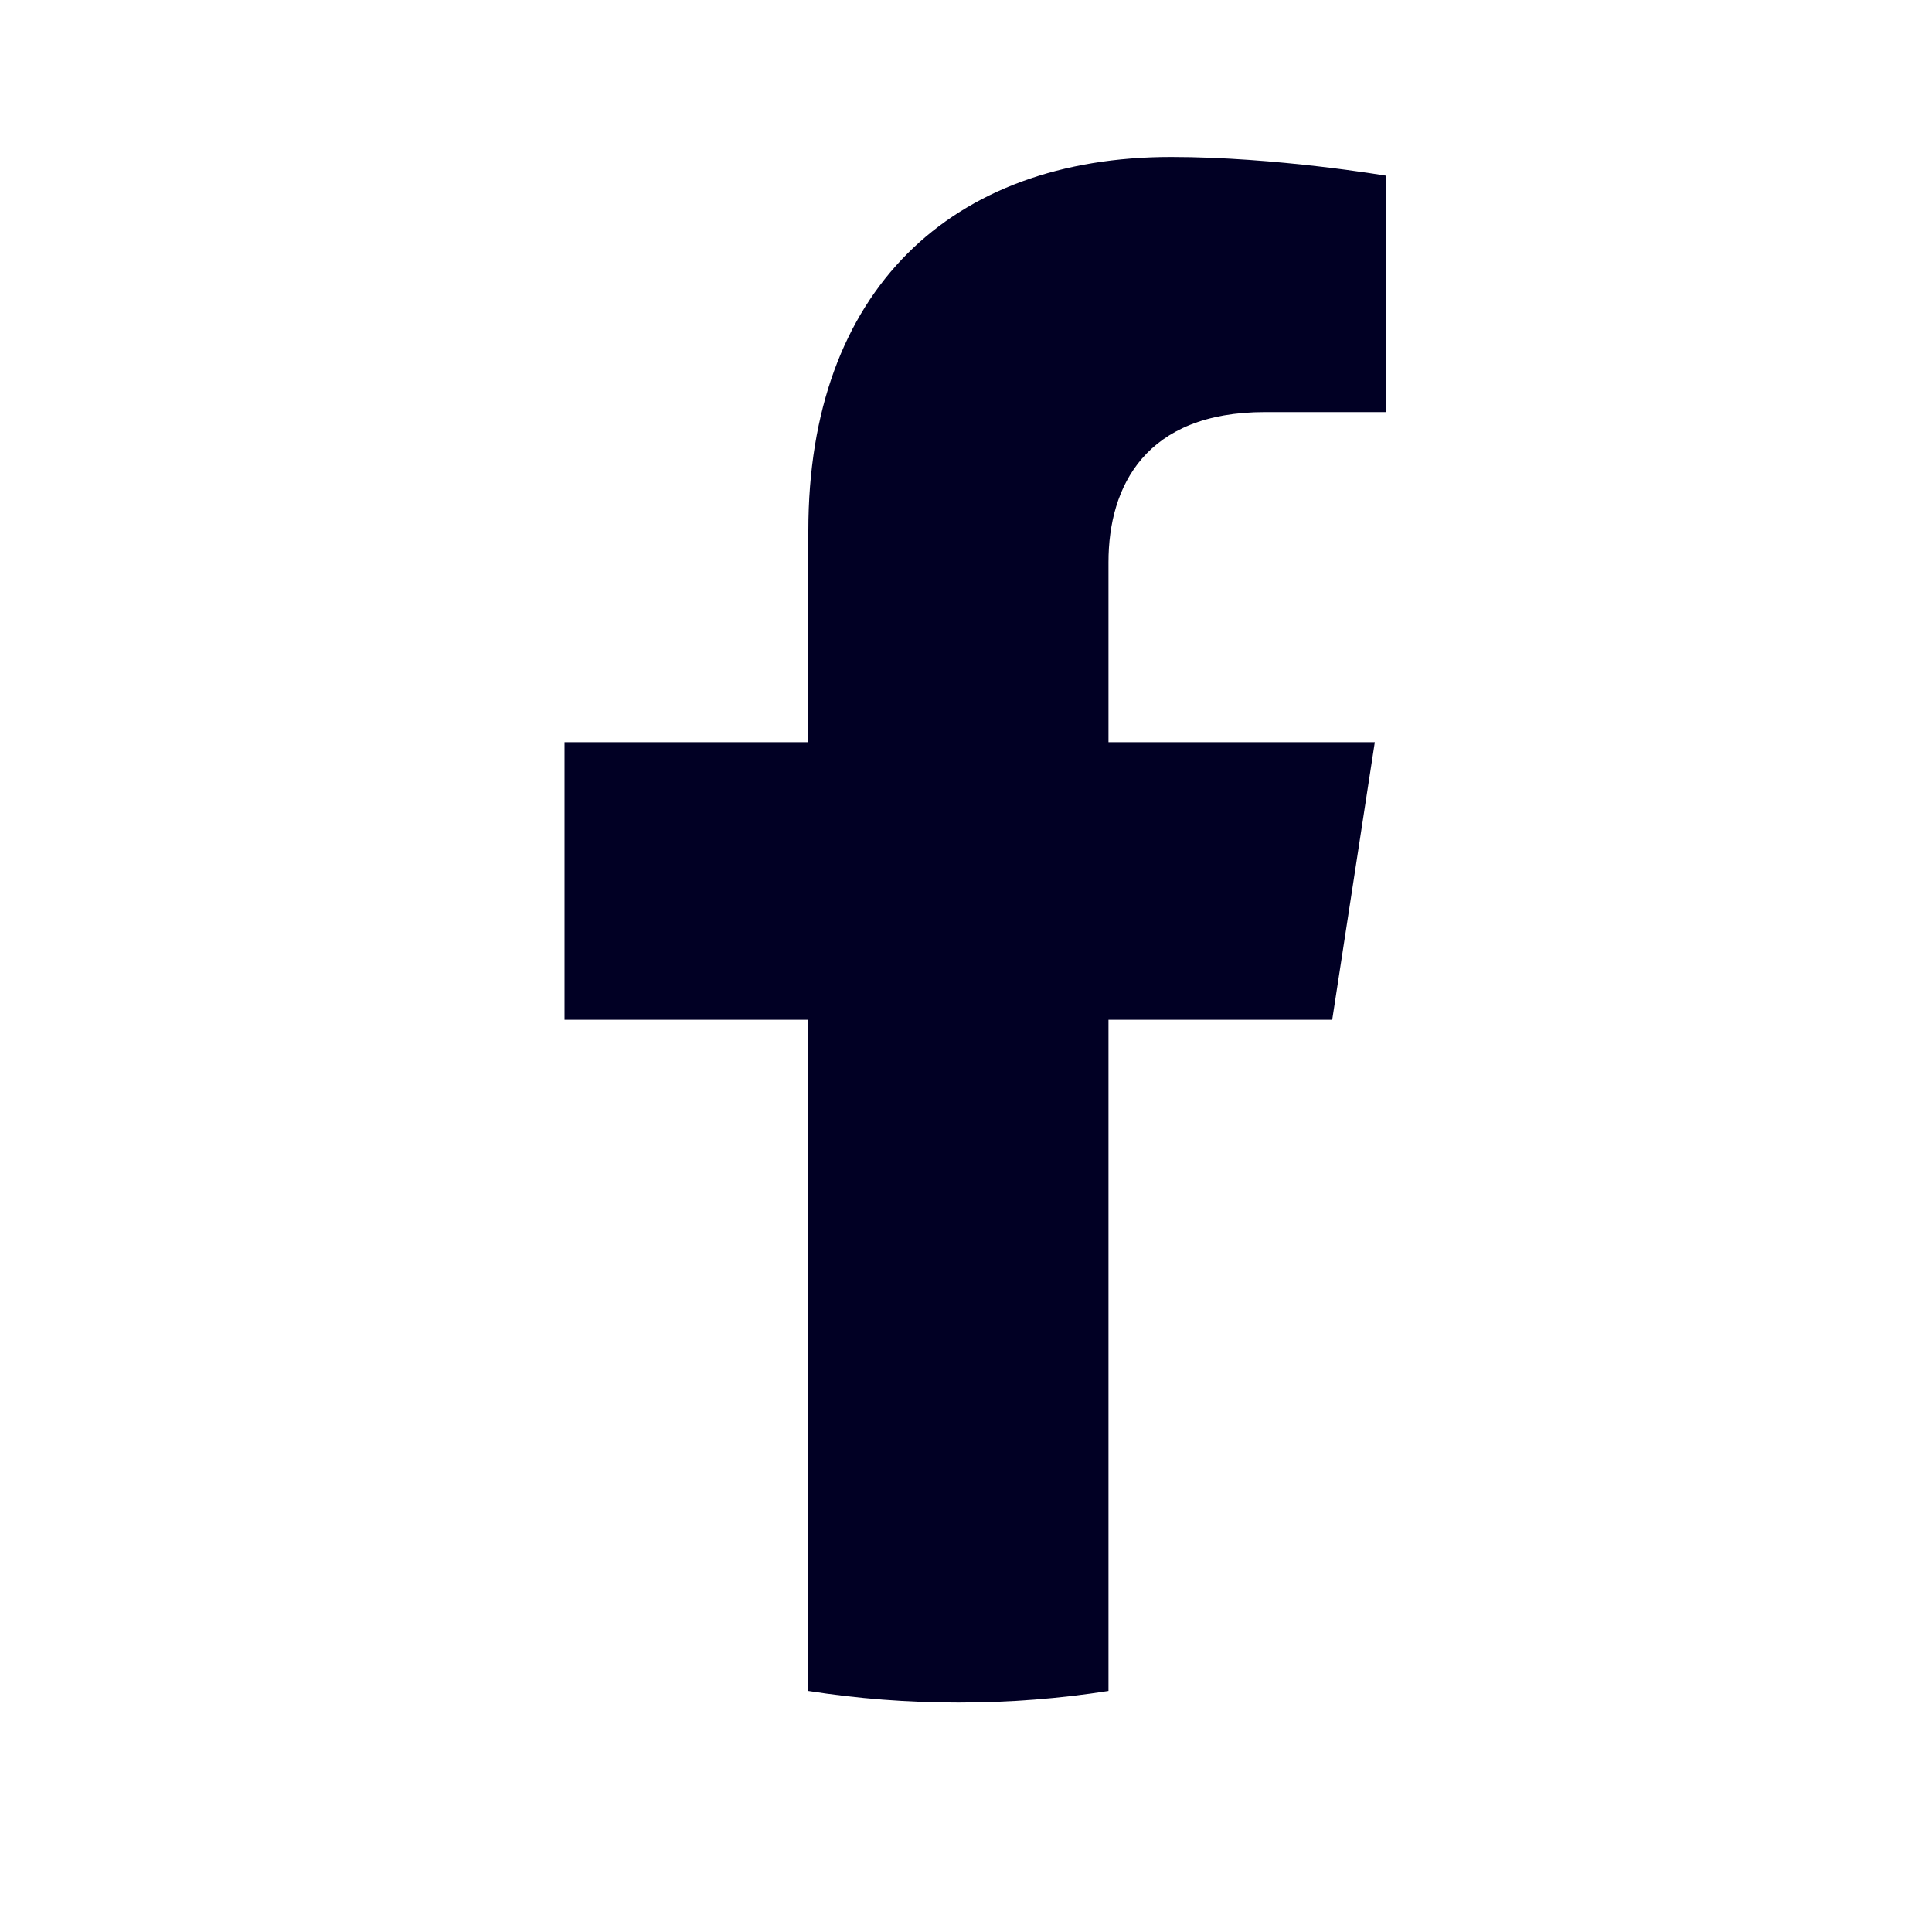
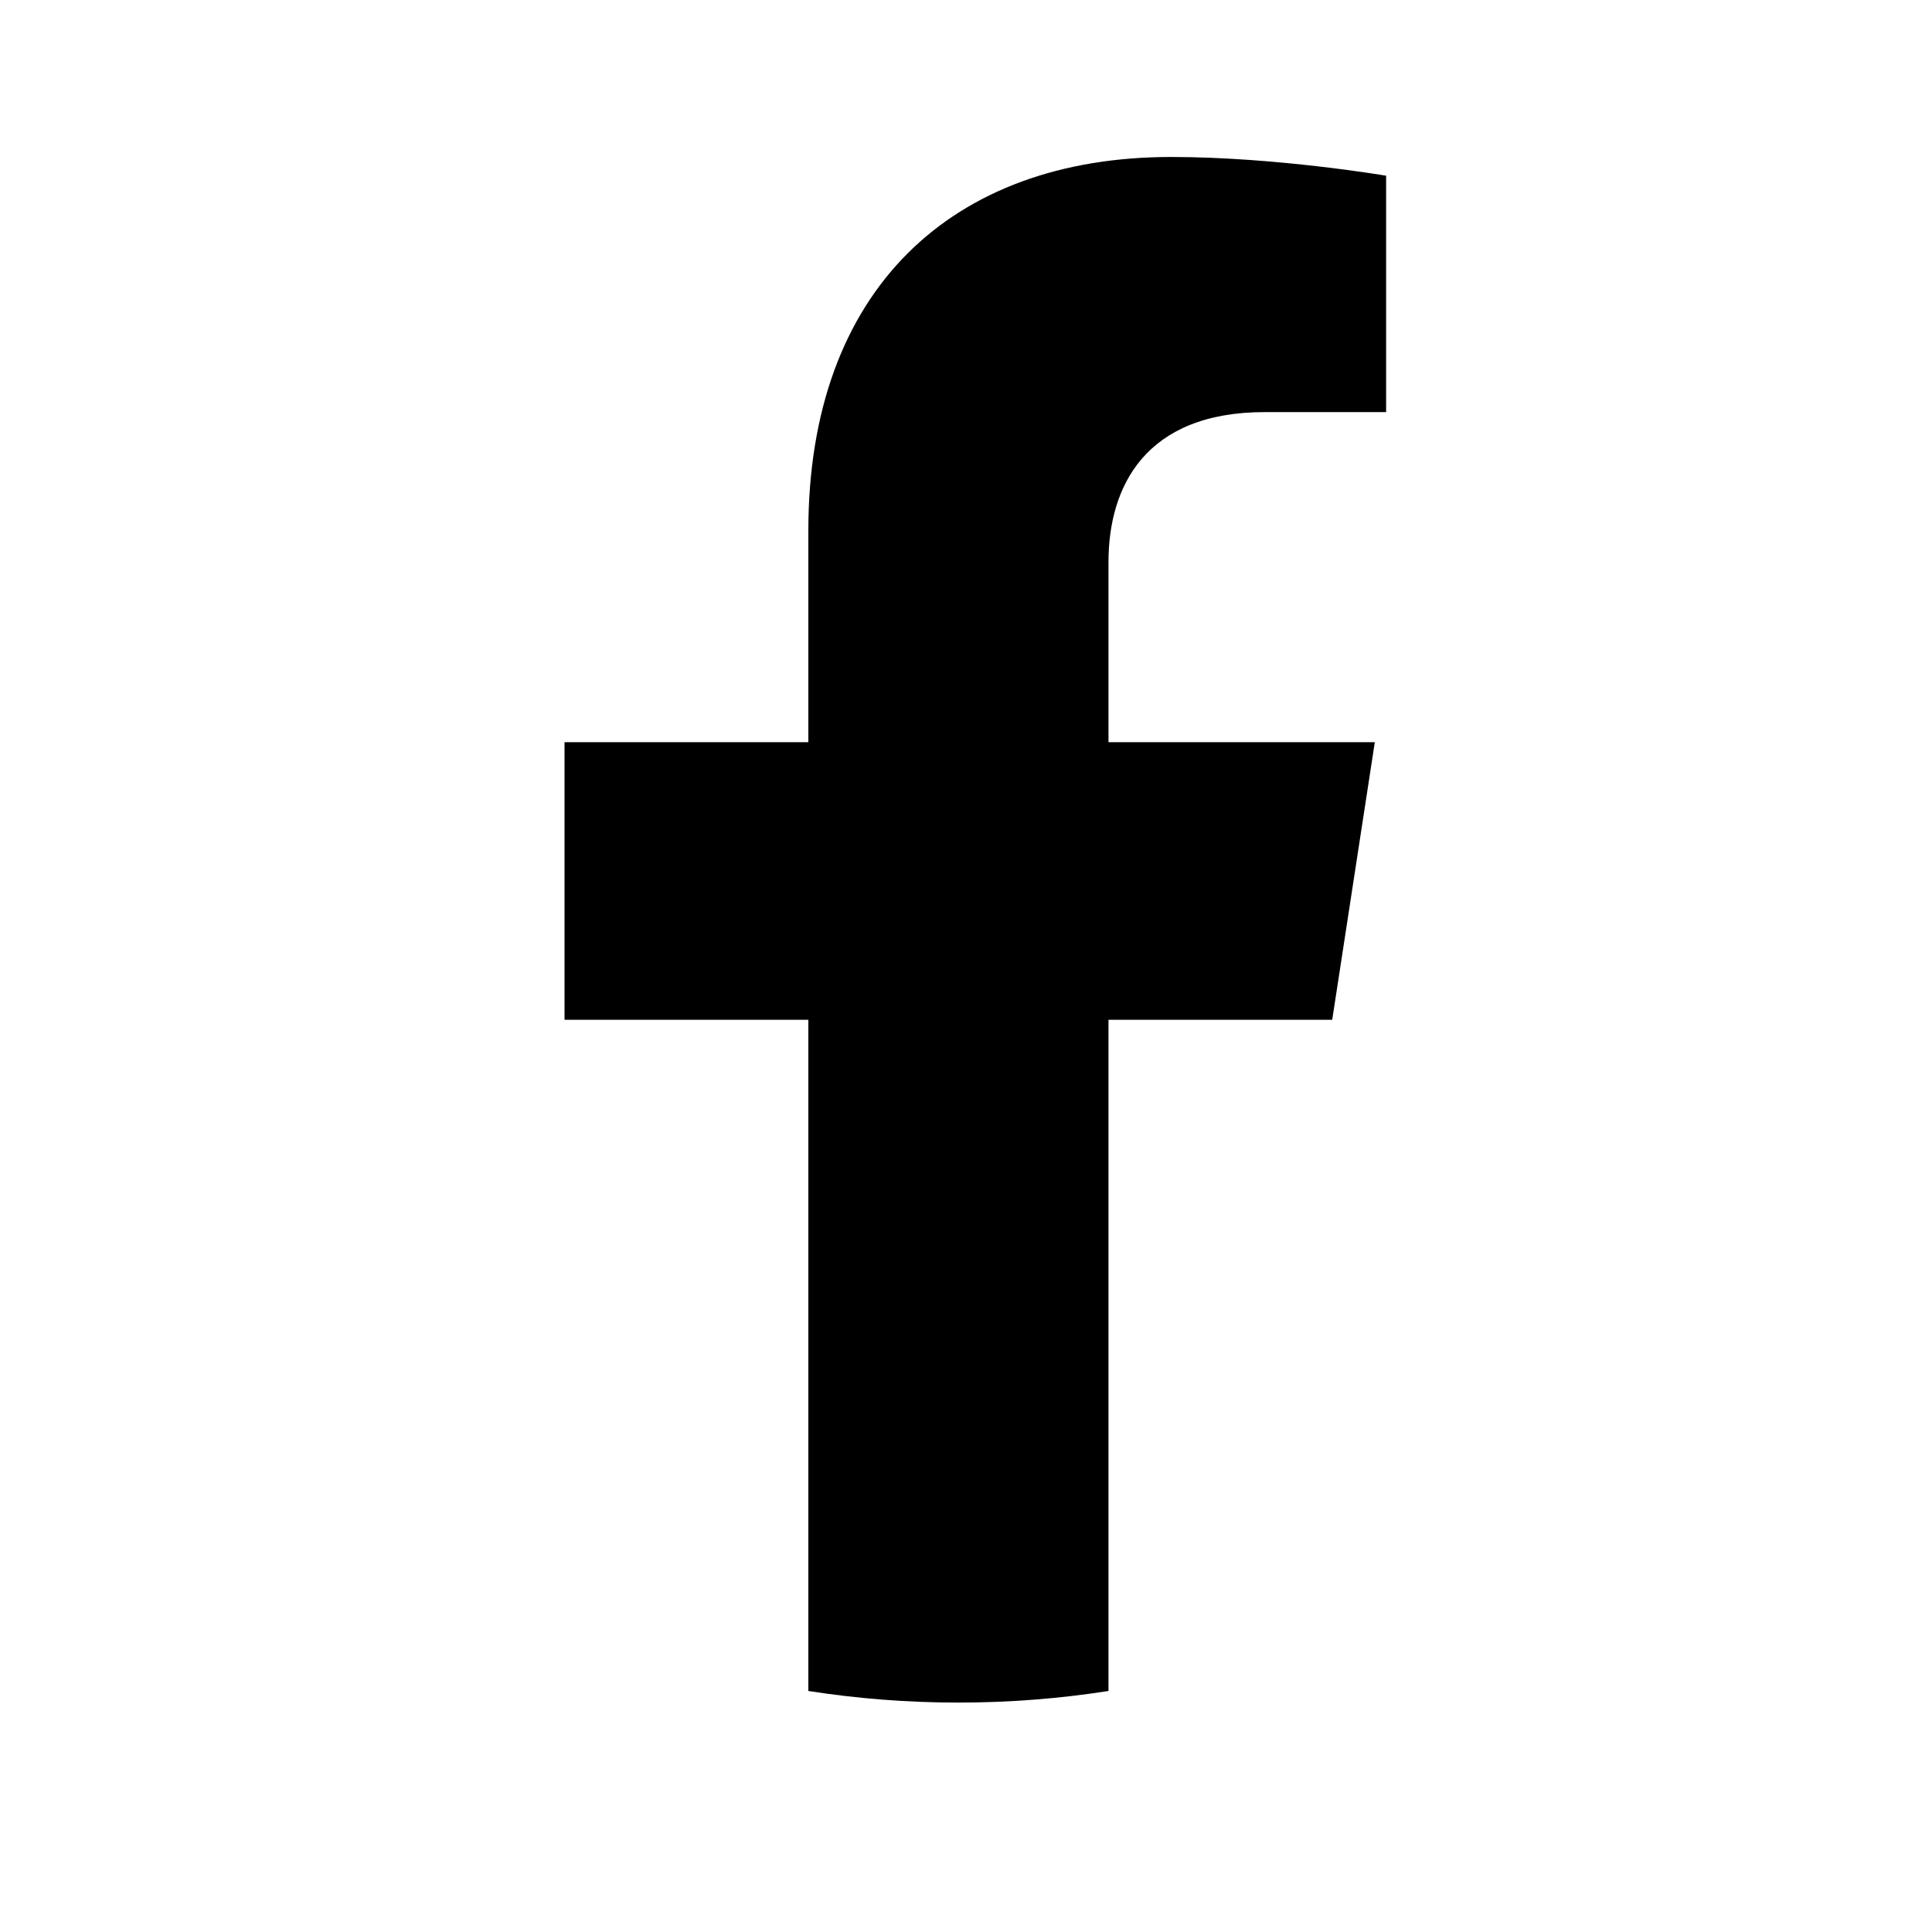
<svg xmlns="http://www.w3.org/2000/svg" width="1.25rem" height="1.25rem" viewBox="0 0 20 20" fill="none">
-   <path d="M13.791 10.557L14.232 7.683H11.475V5.819C11.475 5.033 11.859 4.266 13.094 4.266H14.349V1.819C14.349 1.819 13.211 1.625 12.123 1.625C9.852 1.625 8.368 3.002 8.368 5.493V7.683H5.844V10.557H8.368V17.505C8.875 17.584 9.393 17.625 9.921 17.625C10.45 17.625 10.968 17.584 11.475 17.505V10.557H13.791Z" fill="#010024" />
+   <path d="M13.791 10.557L14.232 7.683H11.475V5.819C11.475 5.033 11.859 4.266 13.094 4.266H14.349V1.819C14.349 1.819 13.211 1.625 12.123 1.625C9.852 1.625 8.368 3.002 8.368 5.493V7.683H5.844V10.557H8.368V17.505C8.875 17.584 9.393 17.625 9.921 17.625C10.45 17.625 10.968 17.584 11.475 17.505V10.557H13.791Z" fill="currentColor" />
</svg>
